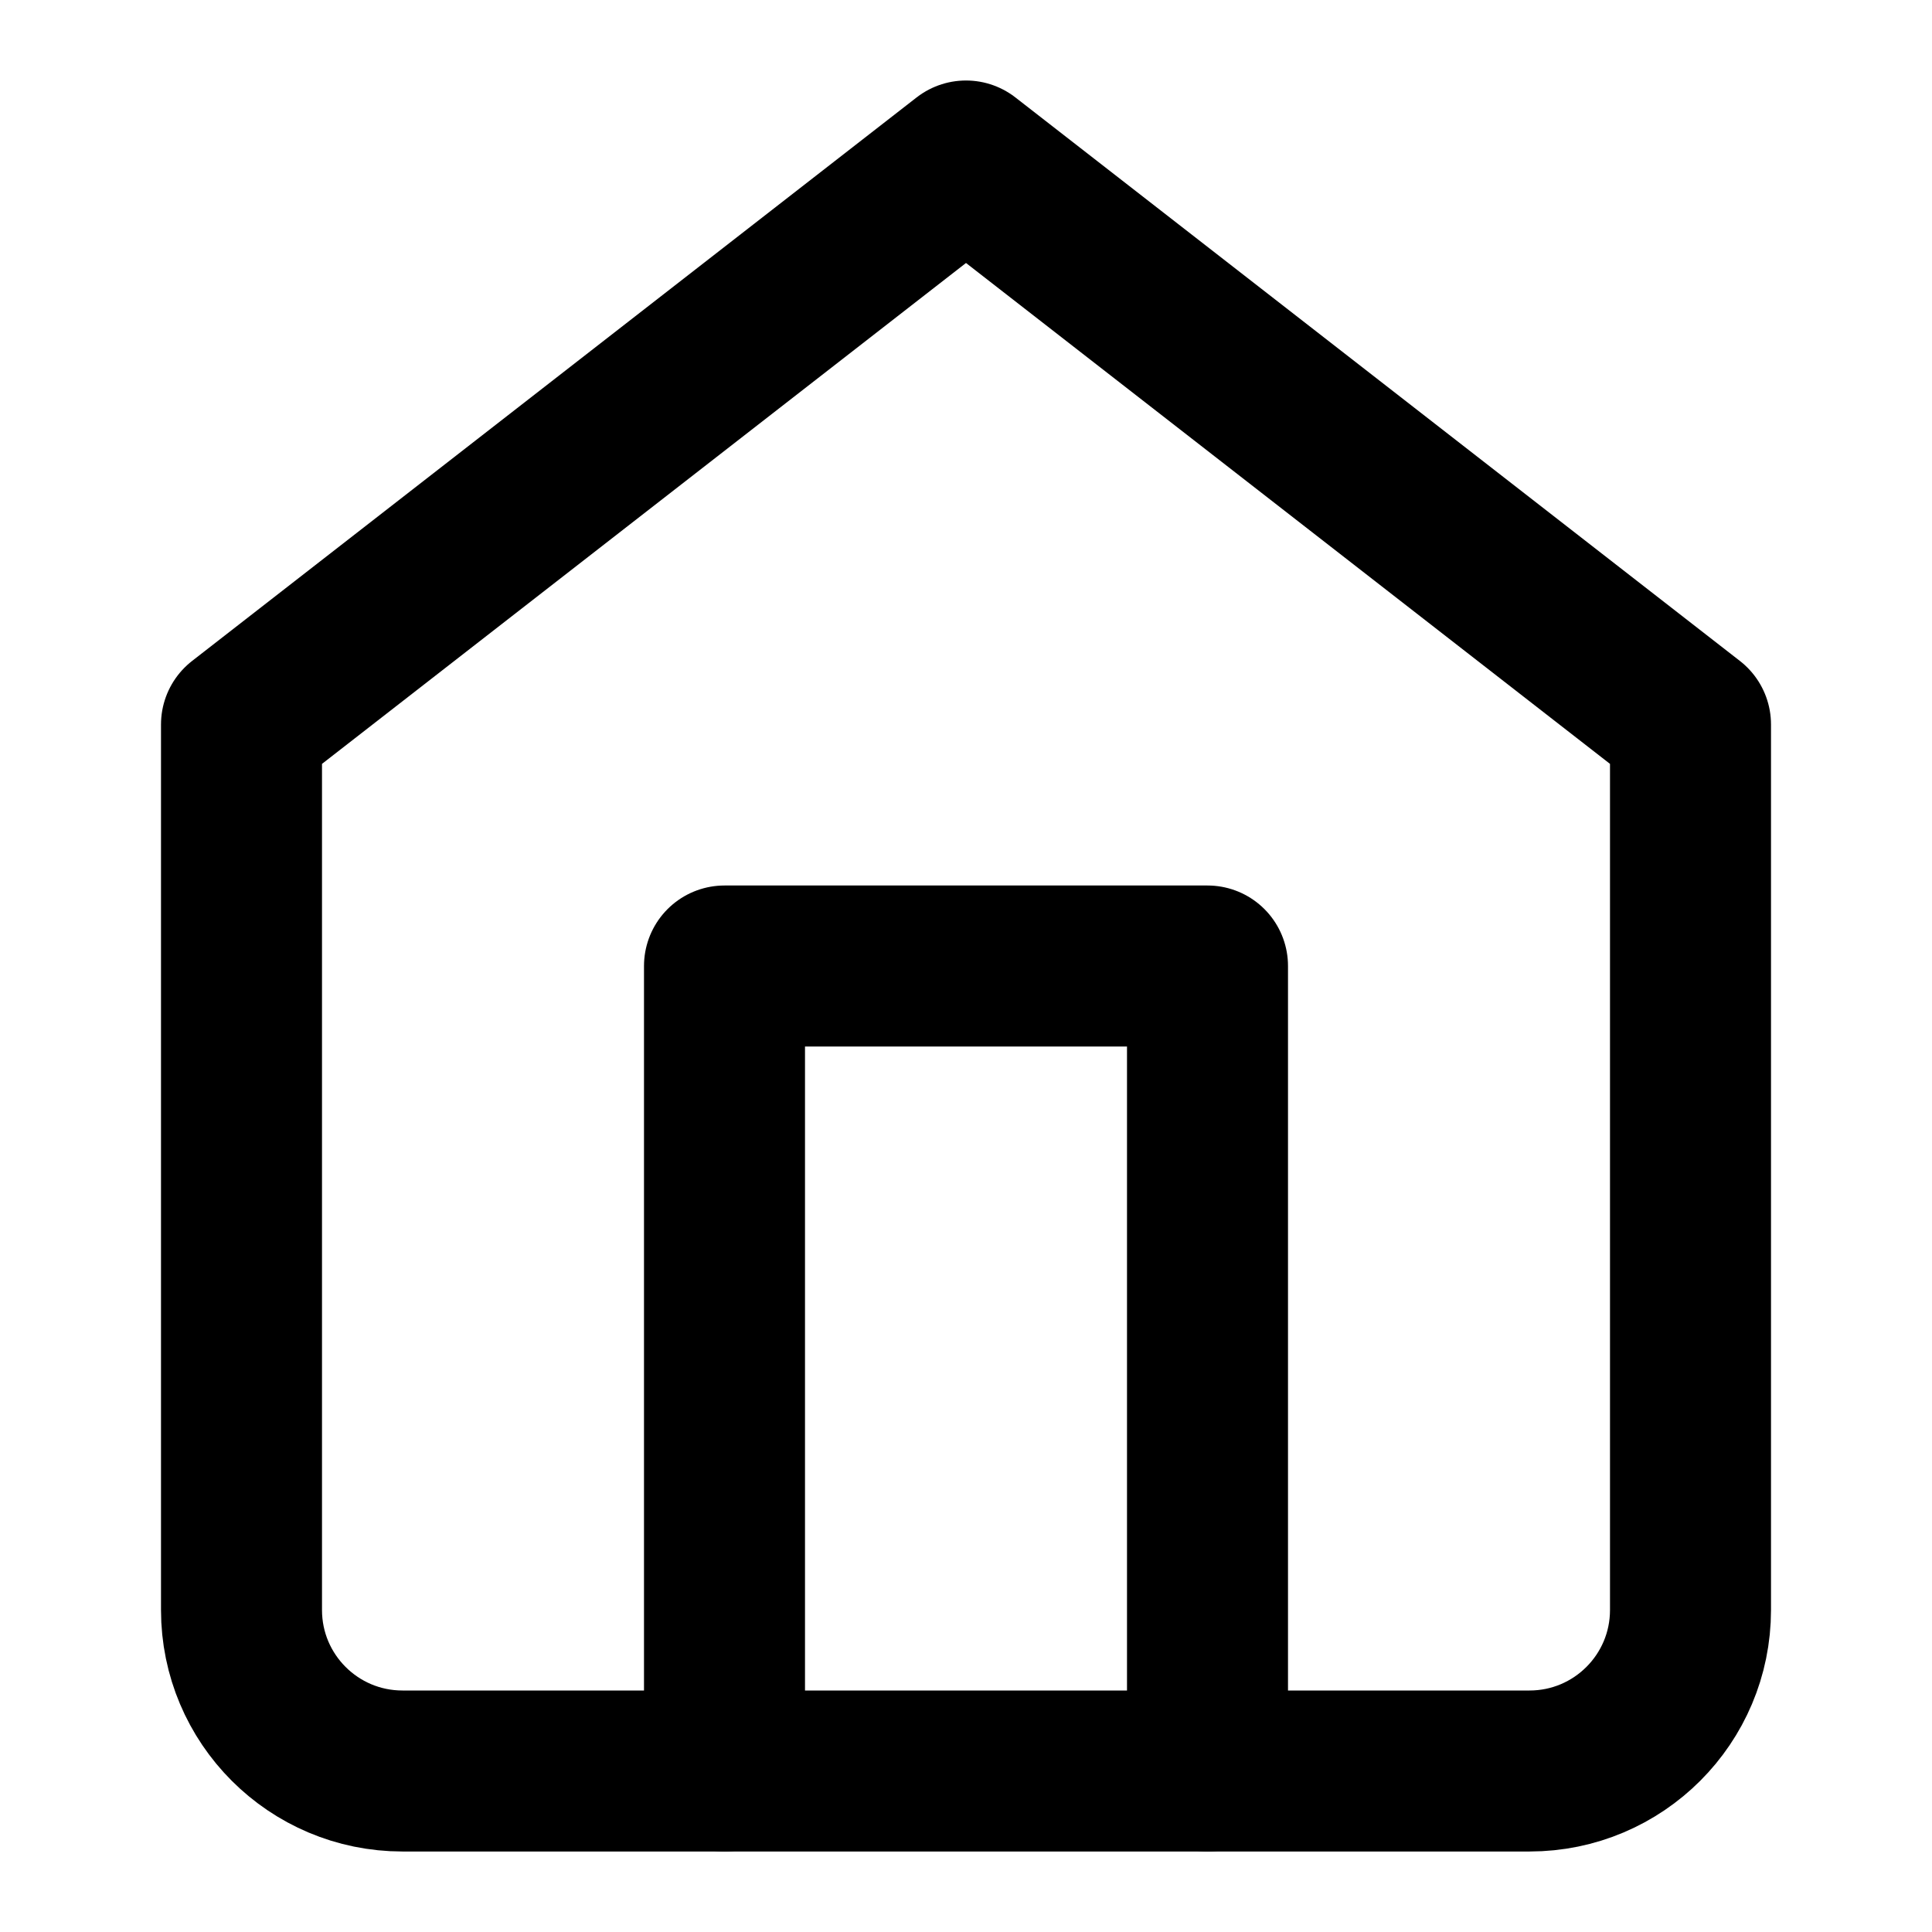
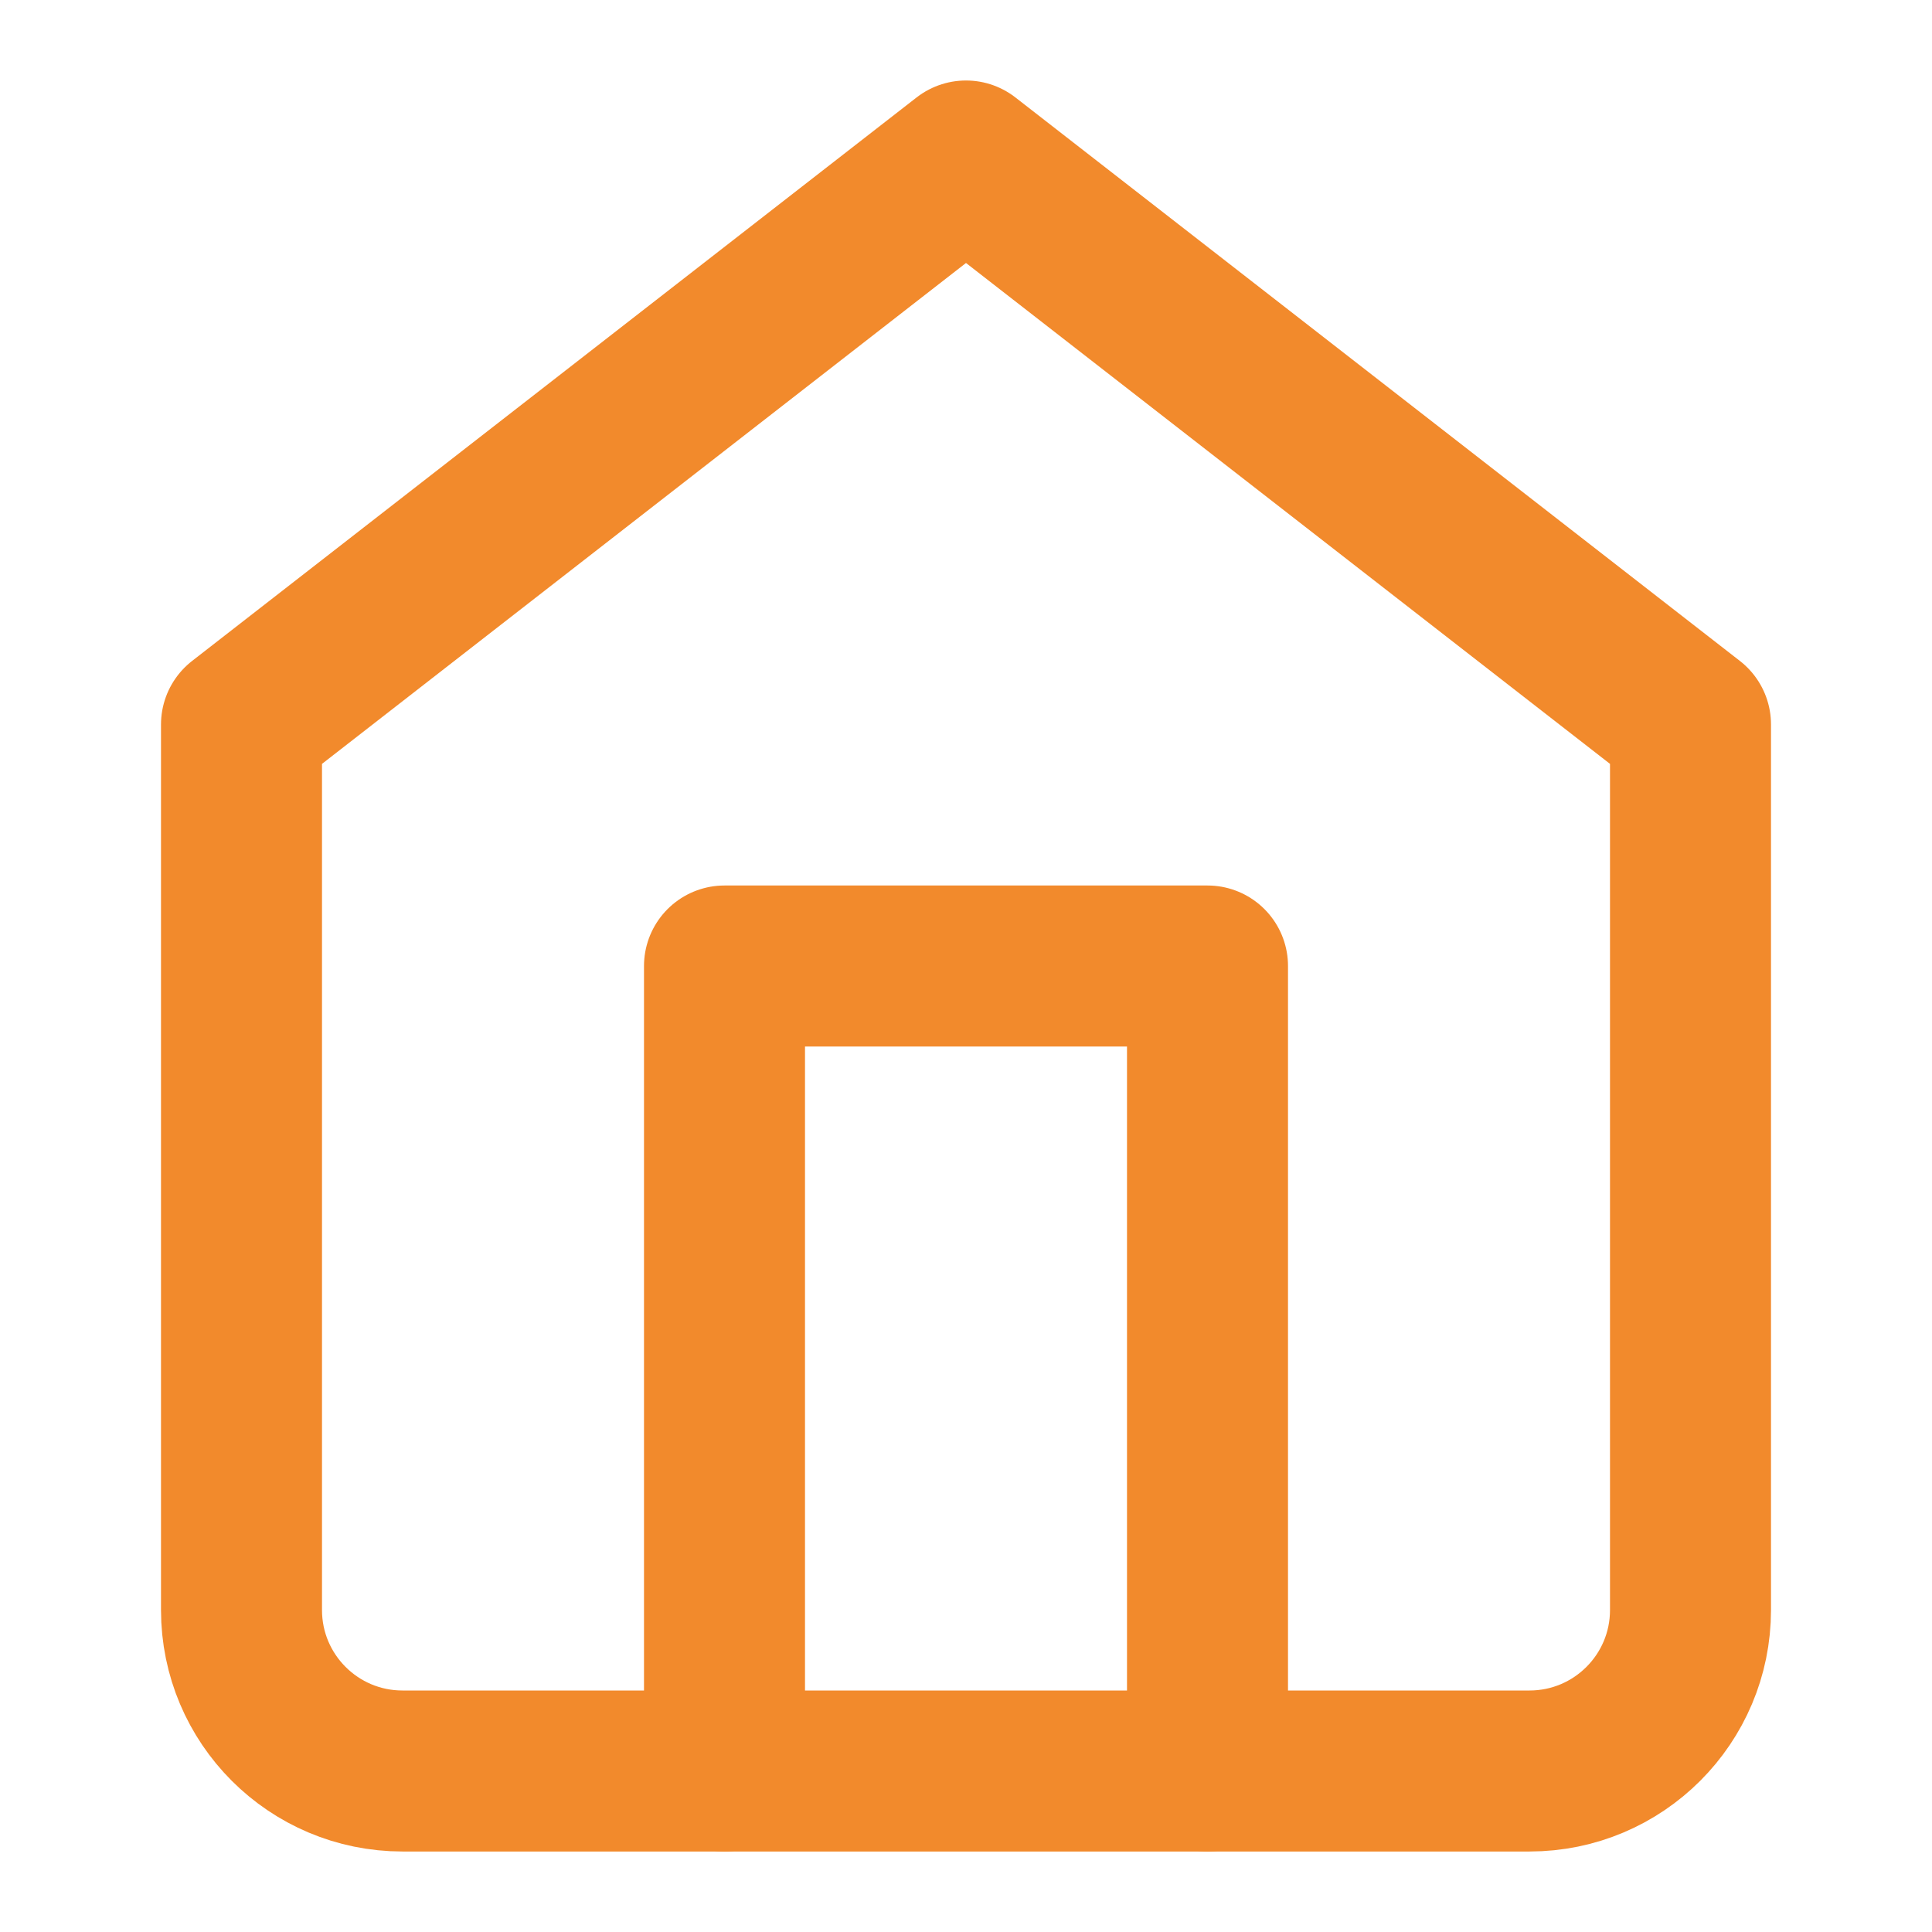
- <svg xmlns="http://www.w3.org/2000/svg" width="24" height="24" viewBox="0 0 24 24" fill="none" stroke="currentColor" stroke-width="2" stroke-linecap="round" stroke-linejoin="round" class="feather feather-home">
+ <svg xmlns="http://www.w3.org/2000/svg" width="24" height="24" viewBox="0 0 24 24" fill="none" stroke="#f28a2c" stroke-width="2" stroke-linecap="round" stroke-linejoin="round" class="feather feather-home">
  <path d="M3 9l9-7 9 7v11a2 2 0 0 1-2 2H5a2 2 0 0 1-2-2z" />
  <polyline points="9 22 9 12 15 12 15 22" />
</svg>
